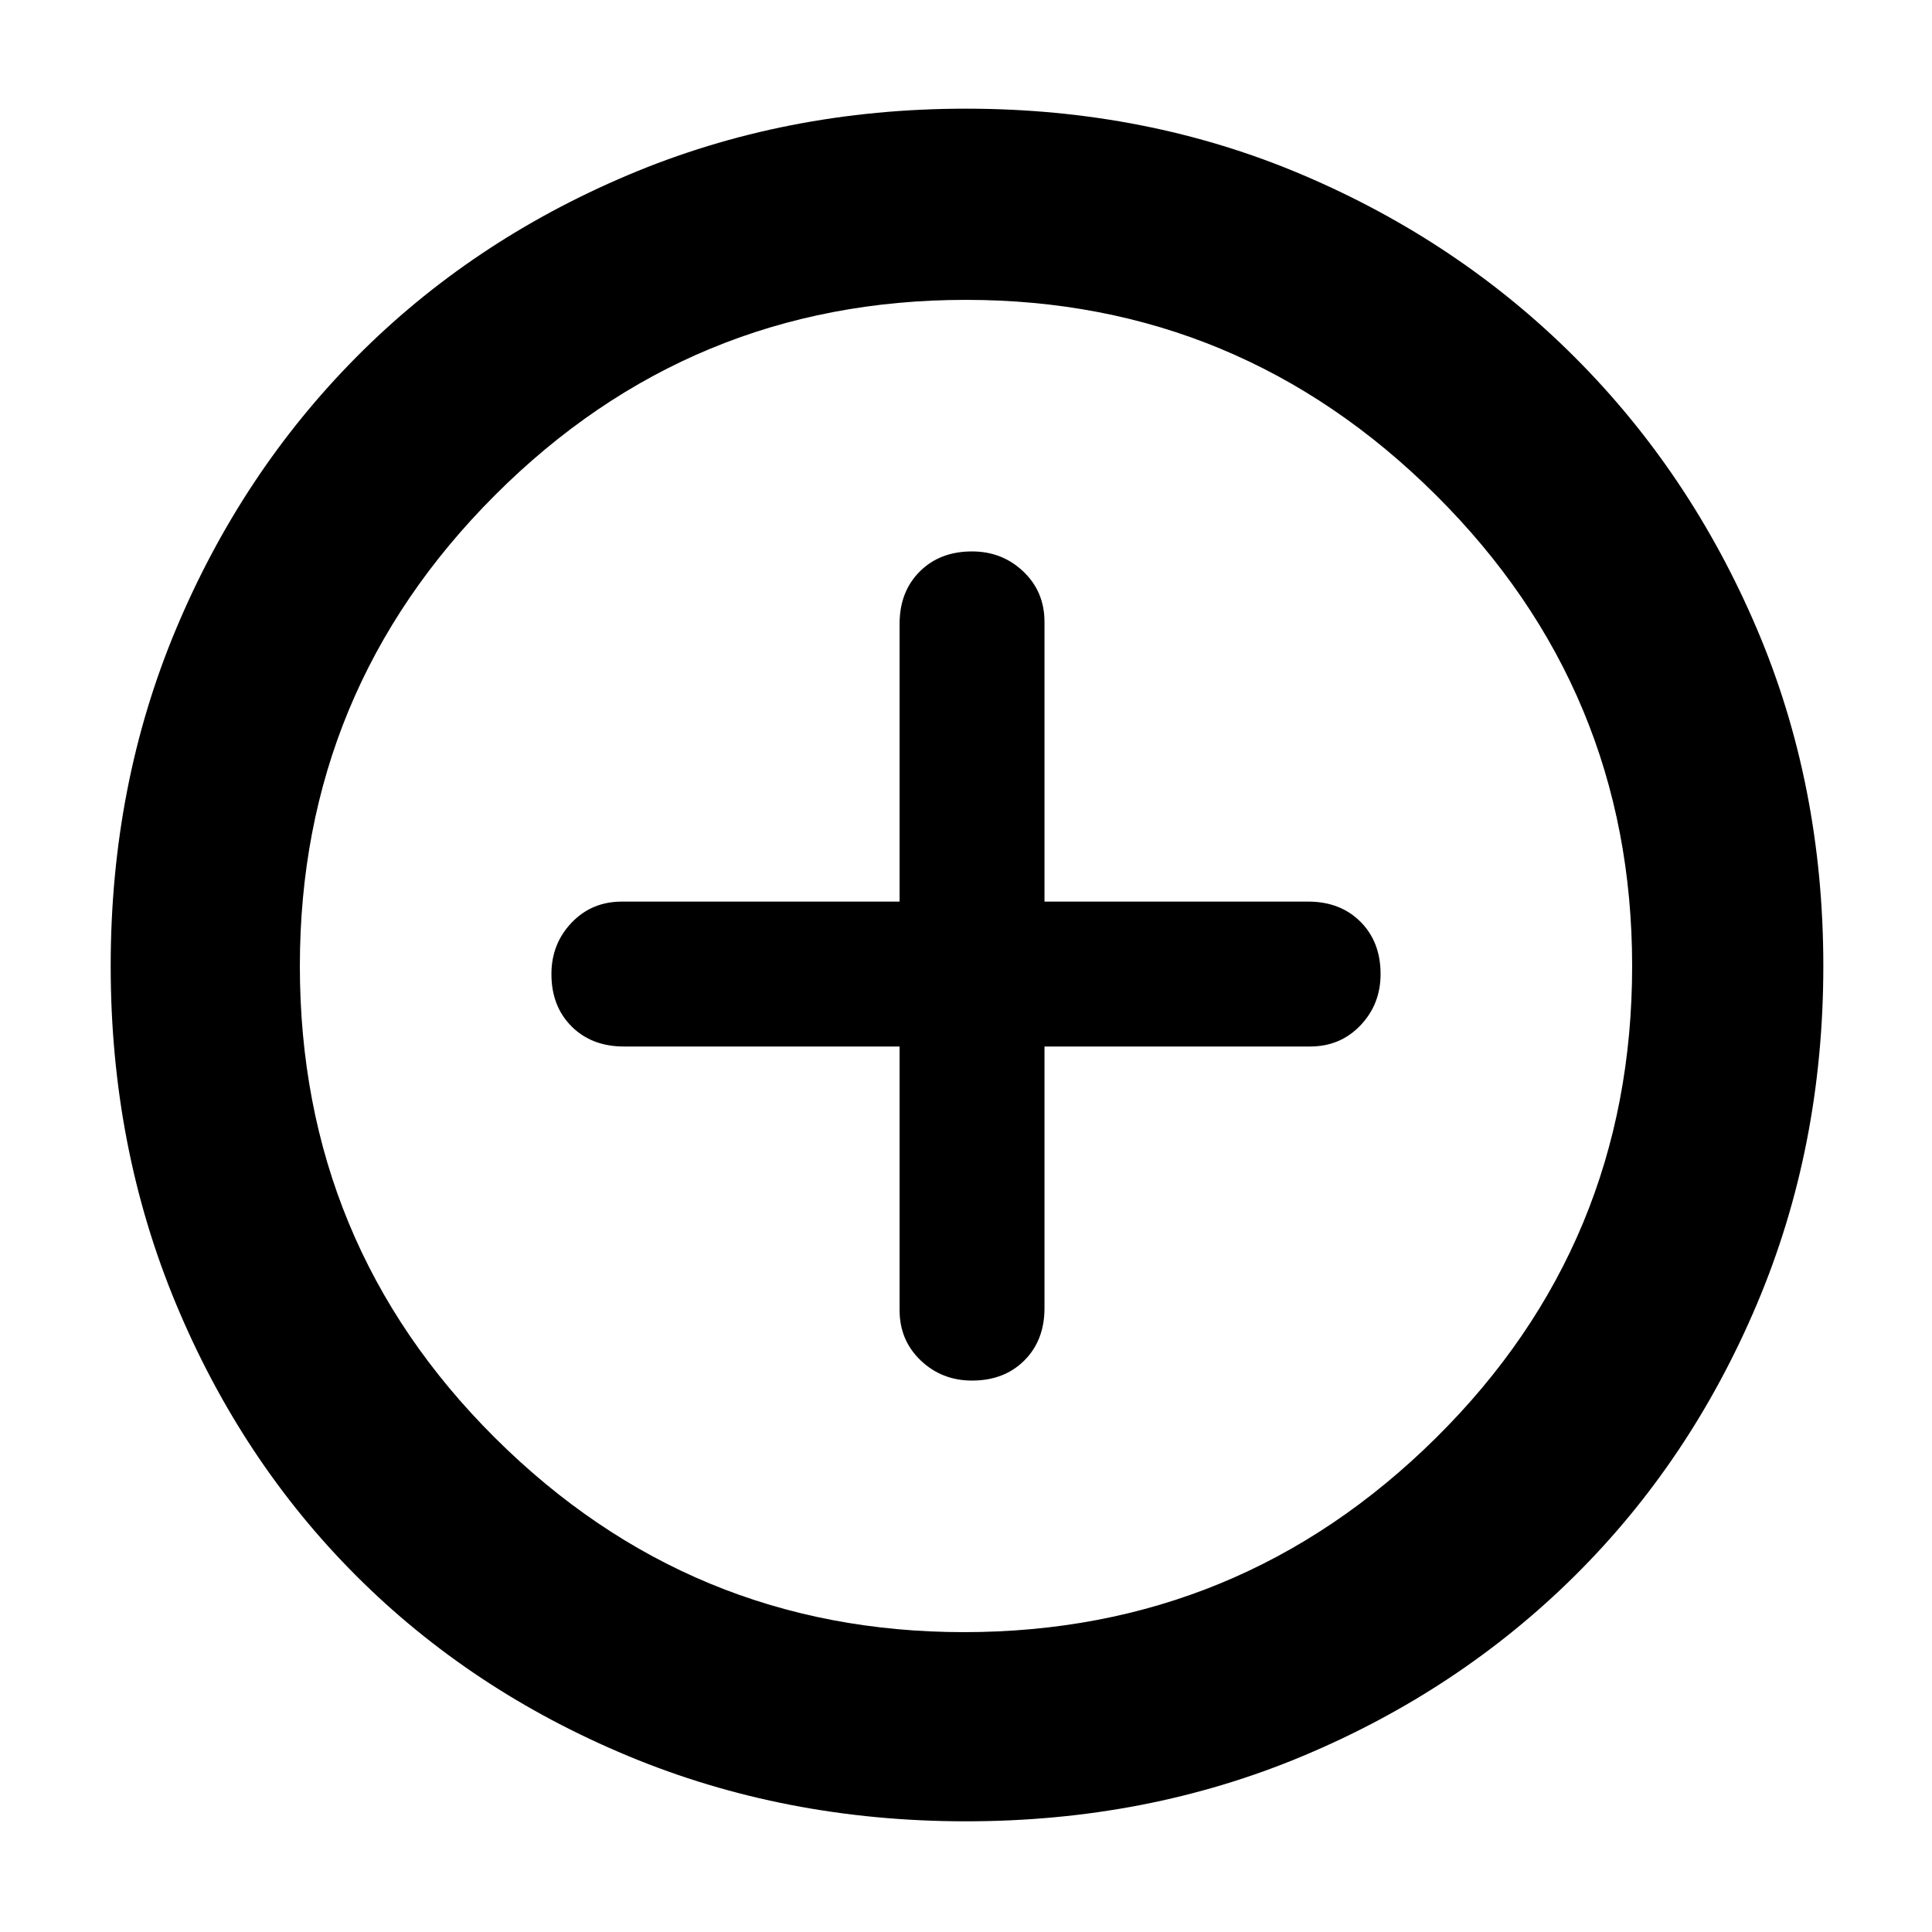
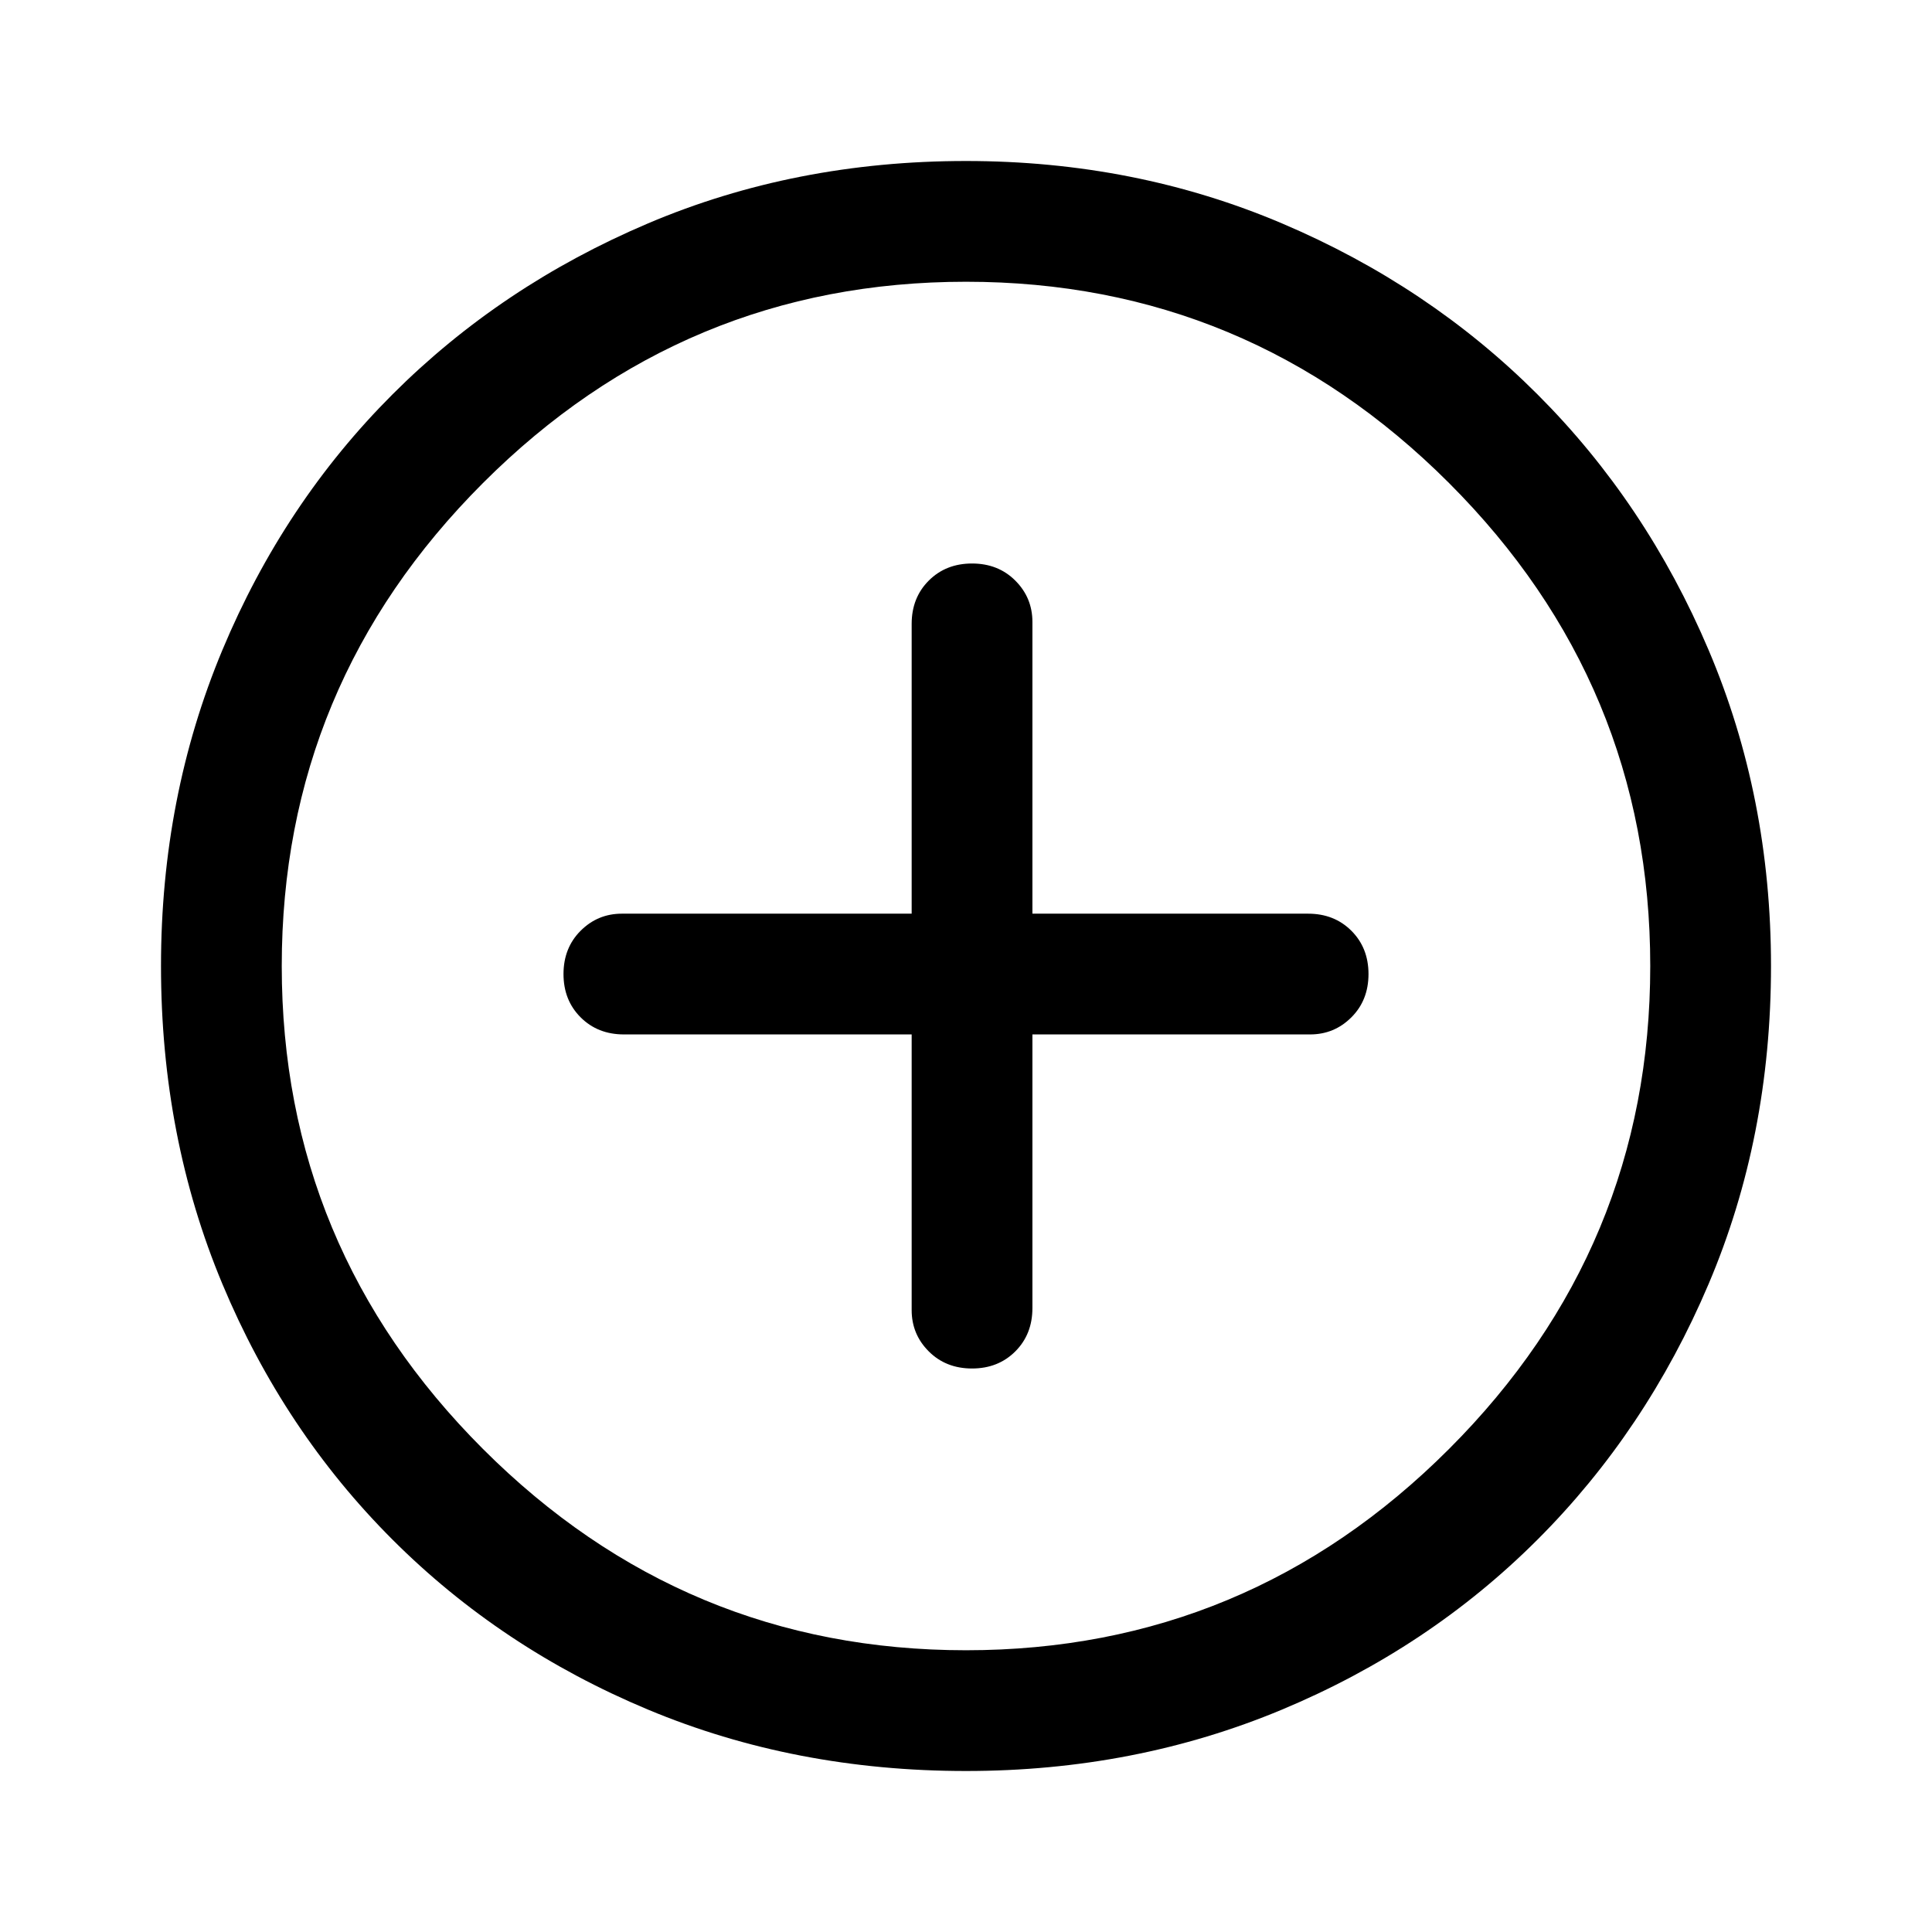
<svg xmlns="http://www.w3.org/2000/svg" height="48" width="48">
-   <path d="M24.15 34.3q.8 0 1.3-.5t.5-1.3V26h6.6q.75 0 1.25-.525t.5-1.275q0-.8-.5-1.3t-1.3-.5h-6.55v-6.95q0-.75-.525-1.25t-1.275-.5q-.8 0-1.3.5t-.5 1.3v6.9h-6.9q-.75 0-1.25.525t-.5 1.275q0 .8.5 1.3t1.3.5h6.85v6.55q0 .75.525 1.25t1.275.5ZM24 45.25q-4.5 0-8.4-1.625Q11.7 42 8.85 39.15 6 36.3 4.375 32.4 2.75 28.5 2.75 24t1.625-8.375Q6 11.75 8.85 8.875 11.7 6 15.6 4.35 19.5 2.7 24 2.7t8.375 1.65Q36.25 6 39.125 8.875 42 11.75 43.65 15.625 45.3 19.5 45.3 24t-1.65 8.4q-1.65 3.9-4.525 6.75-2.875 2.85-6.75 4.475Q28.5 45.25 24 45.25ZM24 24Zm-.05 16.55q6.85 0 11.725-4.825T40.55 24q0-6.85-4.875-11.7T24 7.45q-6.85 0-11.7 4.85T7.45 24q0 6.9 4.85 11.725 4.85 4.825 11.65 4.825Z" />
+   <path d="M24.15 34q.65 0 1.075-.425.425-.425.425-1.075v-6.8h6.9q.6 0 1.025-.425Q34 24.85 34 24.2q0-.65-.425-1.075-.425-.425-1.075-.425h-6.85v-7.25q0-.6-.425-1.025Q24.8 14 24.15 14q-.65 0-1.075.425-.425.425-.425 1.075v7.2h-7.2q-.6 0-1.025.425Q14 23.55 14 24.2q0 .65.425 1.075.425.425 1.075.425h7.15v6.85q0 .6.425 1.025Q23.5 34 24.15 34ZM24 44q-4.25 0-7.9-1.525-3.65-1.525-6.35-4.225-2.7-2.7-4.225-6.35Q4 28.25 4 24q0-4.2 1.525-7.85Q7.05 12.5 9.75 9.8q2.7-2.7 6.35-4.25Q19.75 4 24 4q4.2 0 7.85 1.55Q35.5 7.1 38.2 9.8q2.7 2.7 4.25 6.35Q44 19.8 44 24q0 4.25-1.55 7.9-1.55 3.65-4.25 6.35-2.7 2.7-6.35 4.225Q28.2 44 24 44Zm0-20Zm0 17q7 0 12-5t5-12q0-7-5-12T24 7q-7 0-12 5T7 24q0 7 5 12t12 5Z" />
</svg>
